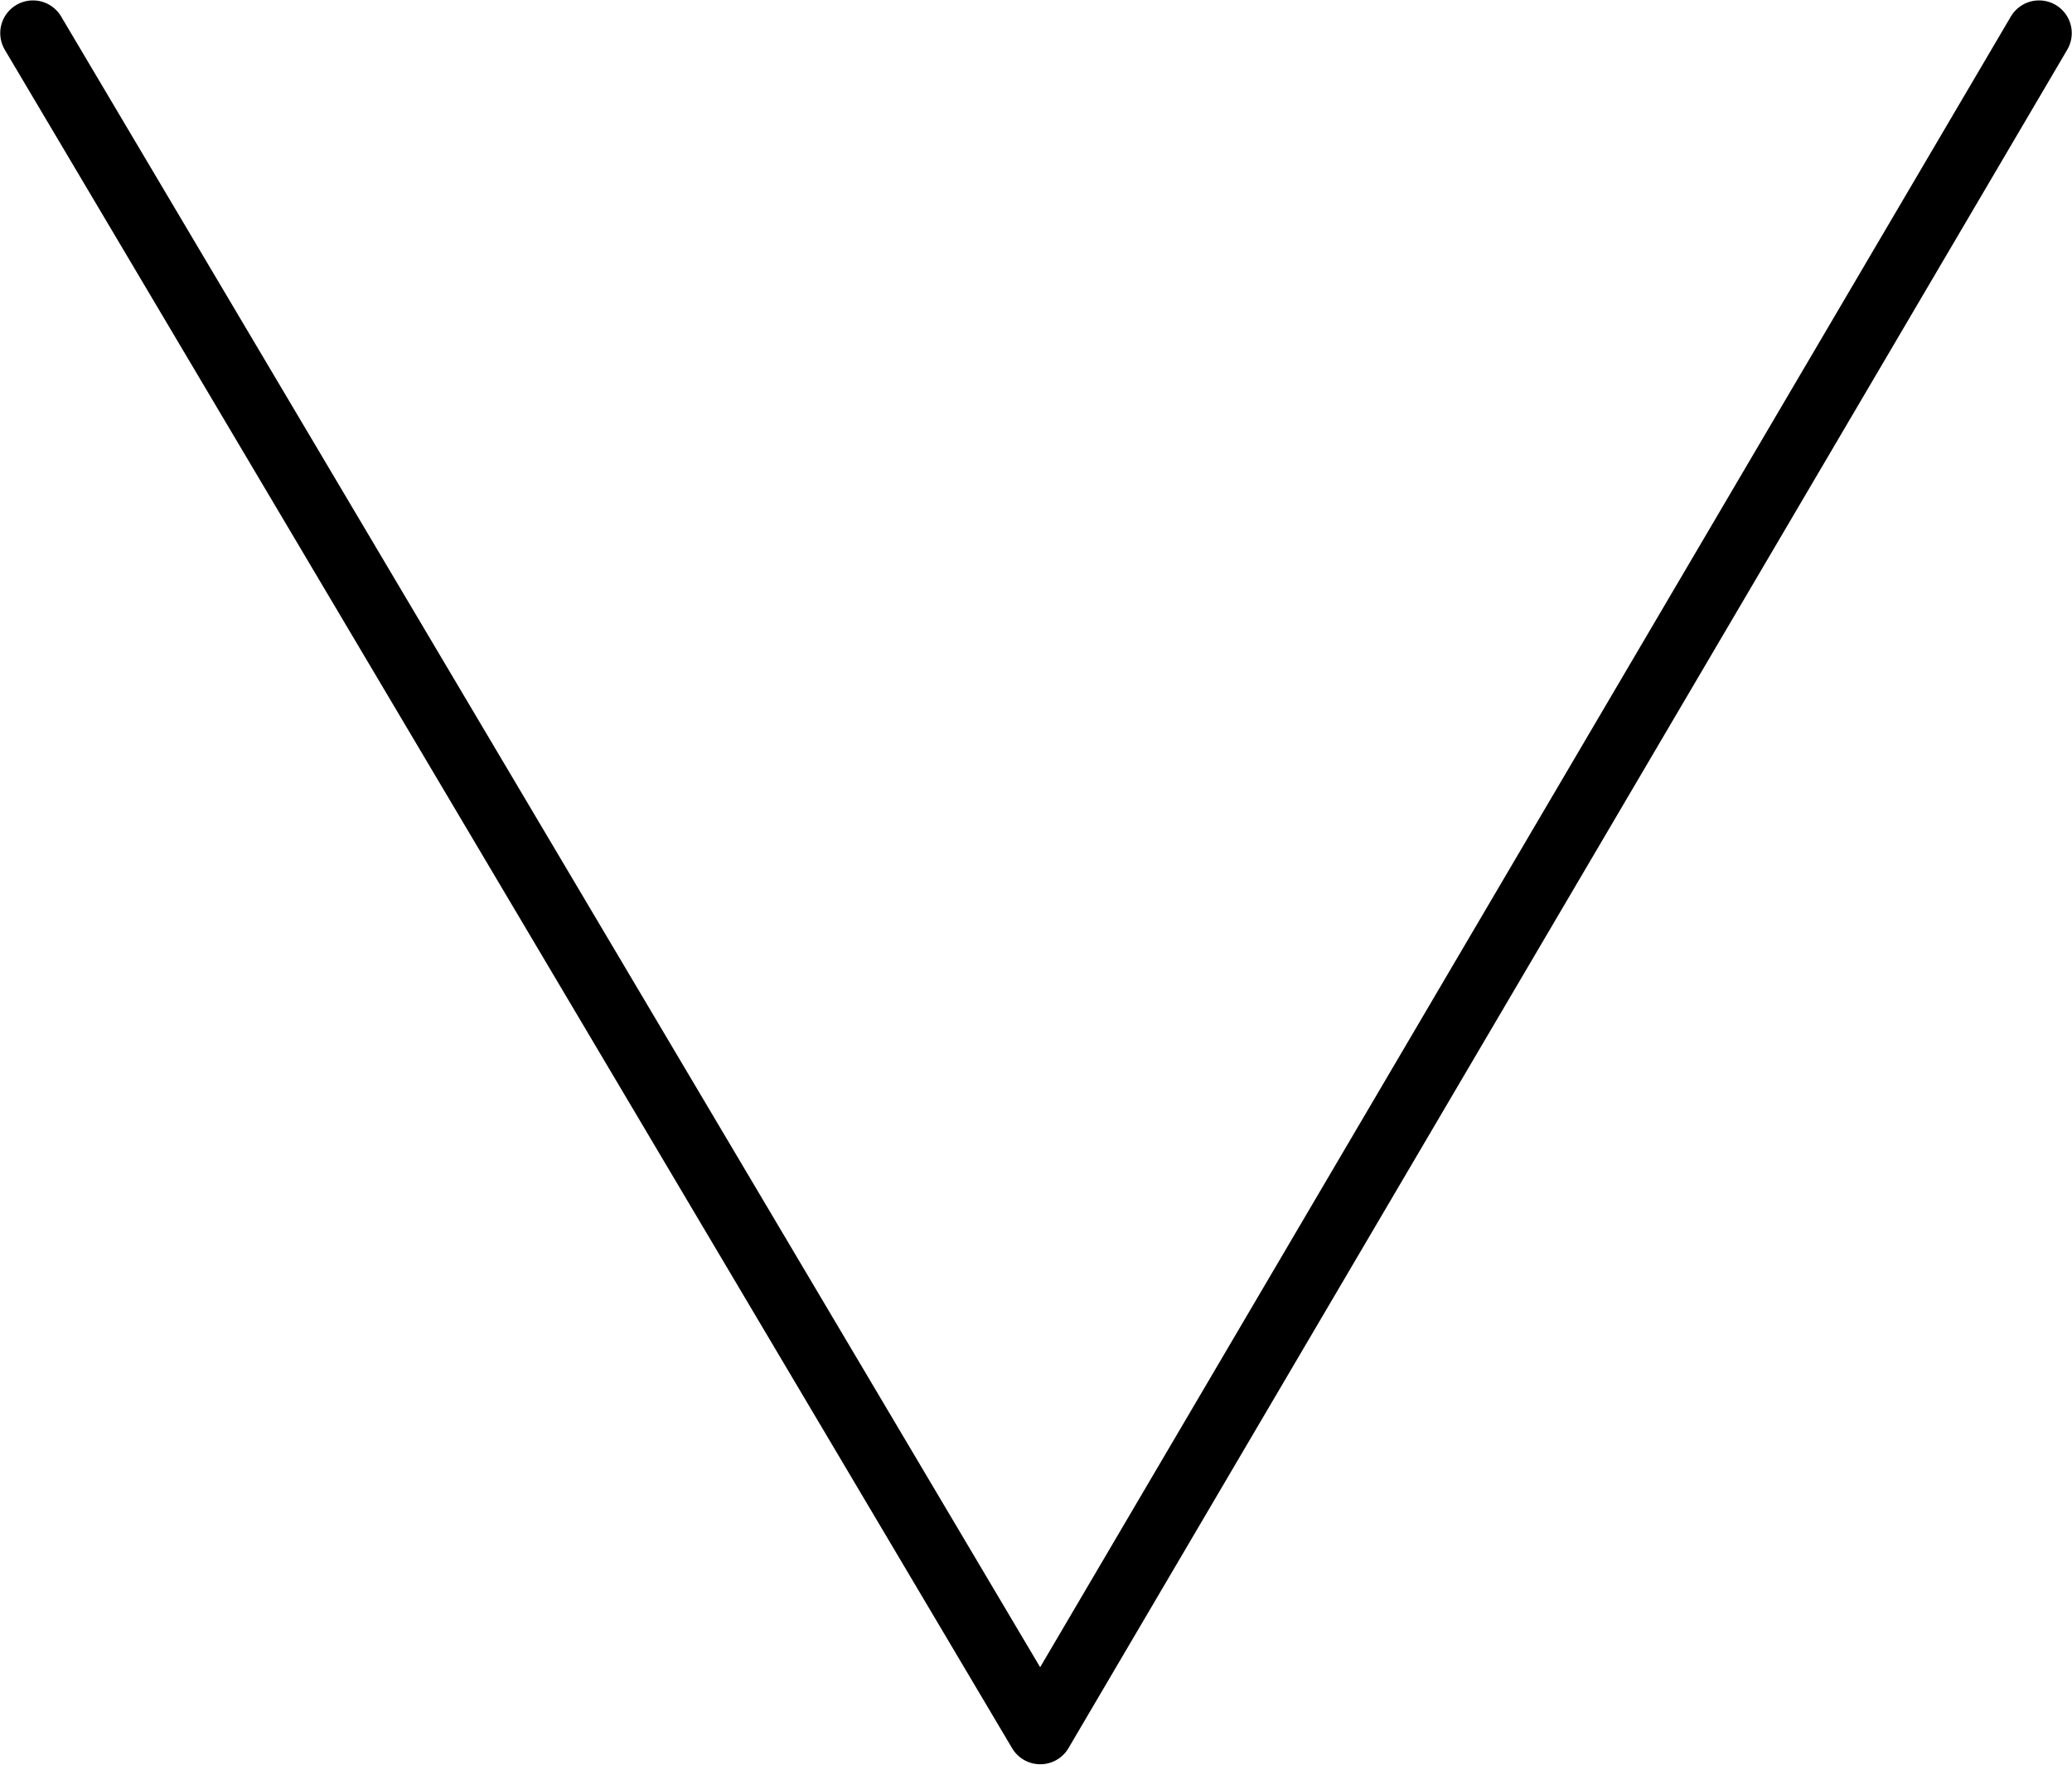
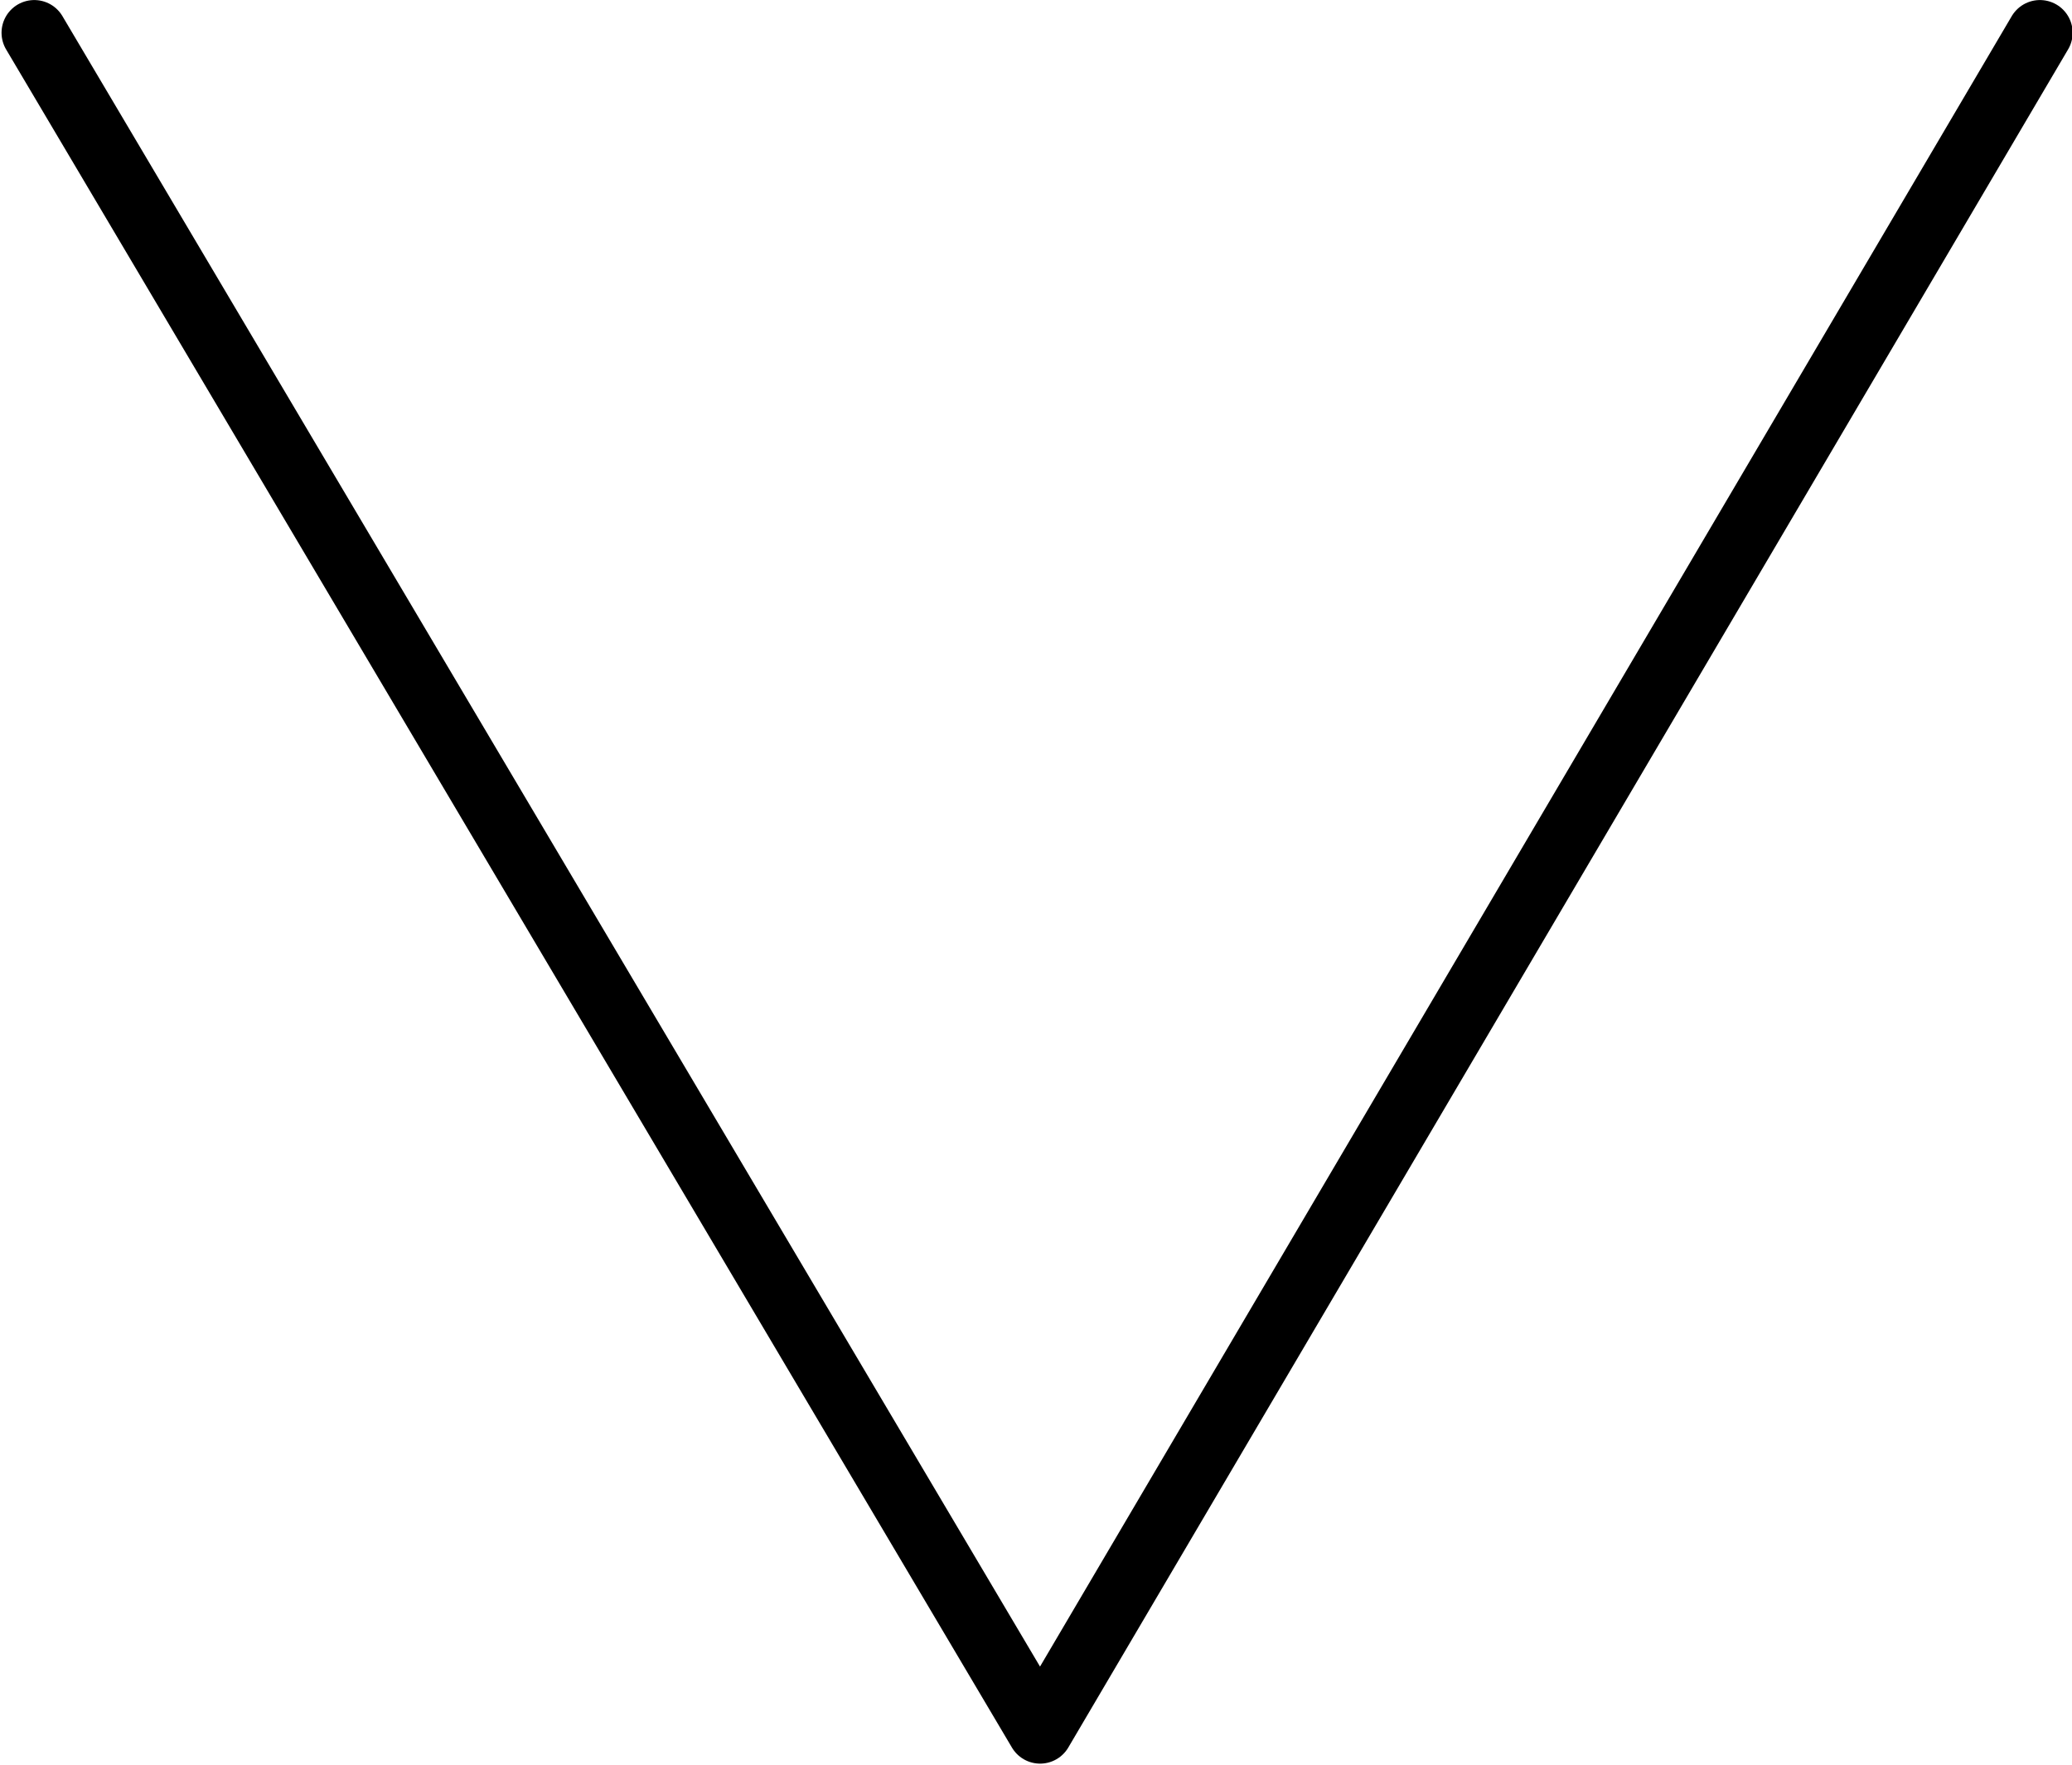
<svg xmlns="http://www.w3.org/2000/svg" version="1.1" id="svg4455" x="0px" y="0px" width="688.028" height="585.955" viewBox="0 0 688.028 585.955" enable-background="new 0 0 1000 1000" xml:space="preserve">
  <defs id="defs3342" />
  <g id="layer1" transform="translate(-133.6236,-234.1206)">
-     <path id="letter" d="M 144.567,245.118 479.055,809.213 810.709,245.118" style="fill:none;stroke:#000000;stroke-width:21.728;stroke-linecap:round;stroke-linejoin:round" />
+     <path id="letter" d="        M 145,245 479,809 811,245        " style="fill:none;stroke:#000000;stroke-width:21.728;stroke-linecap:round;stroke-linejoin:round" />
  </g>
</svg>
